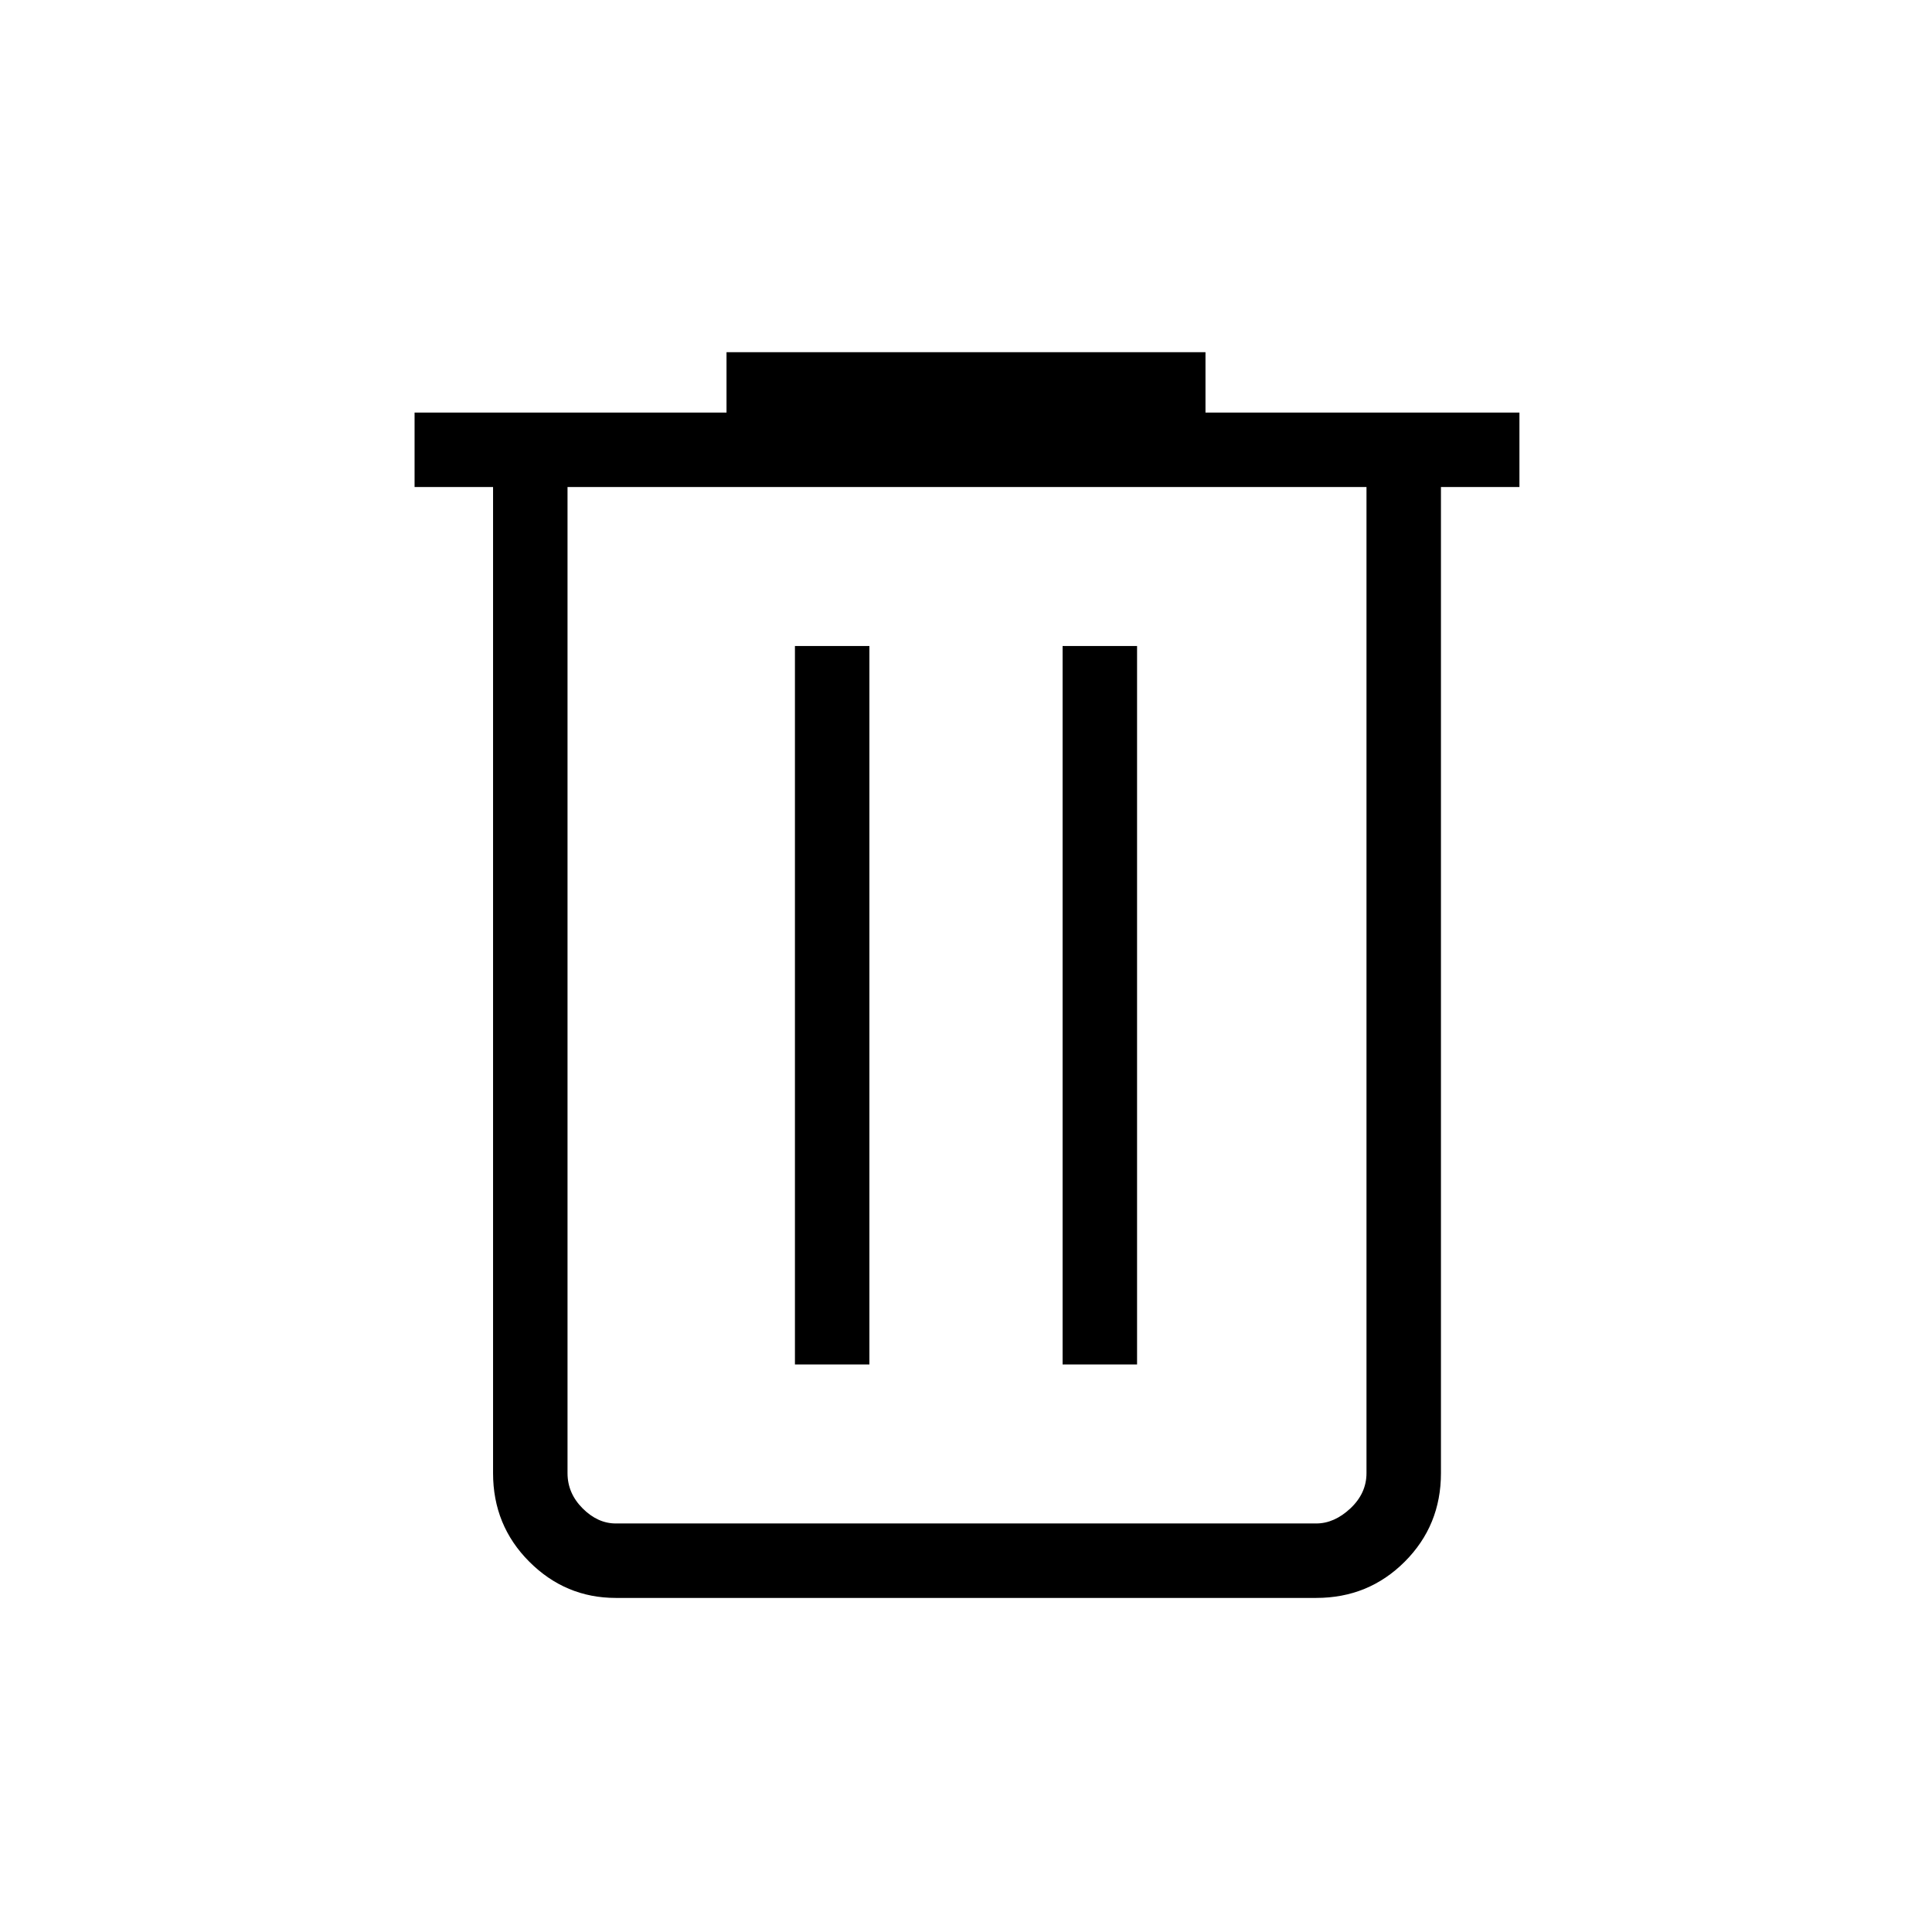
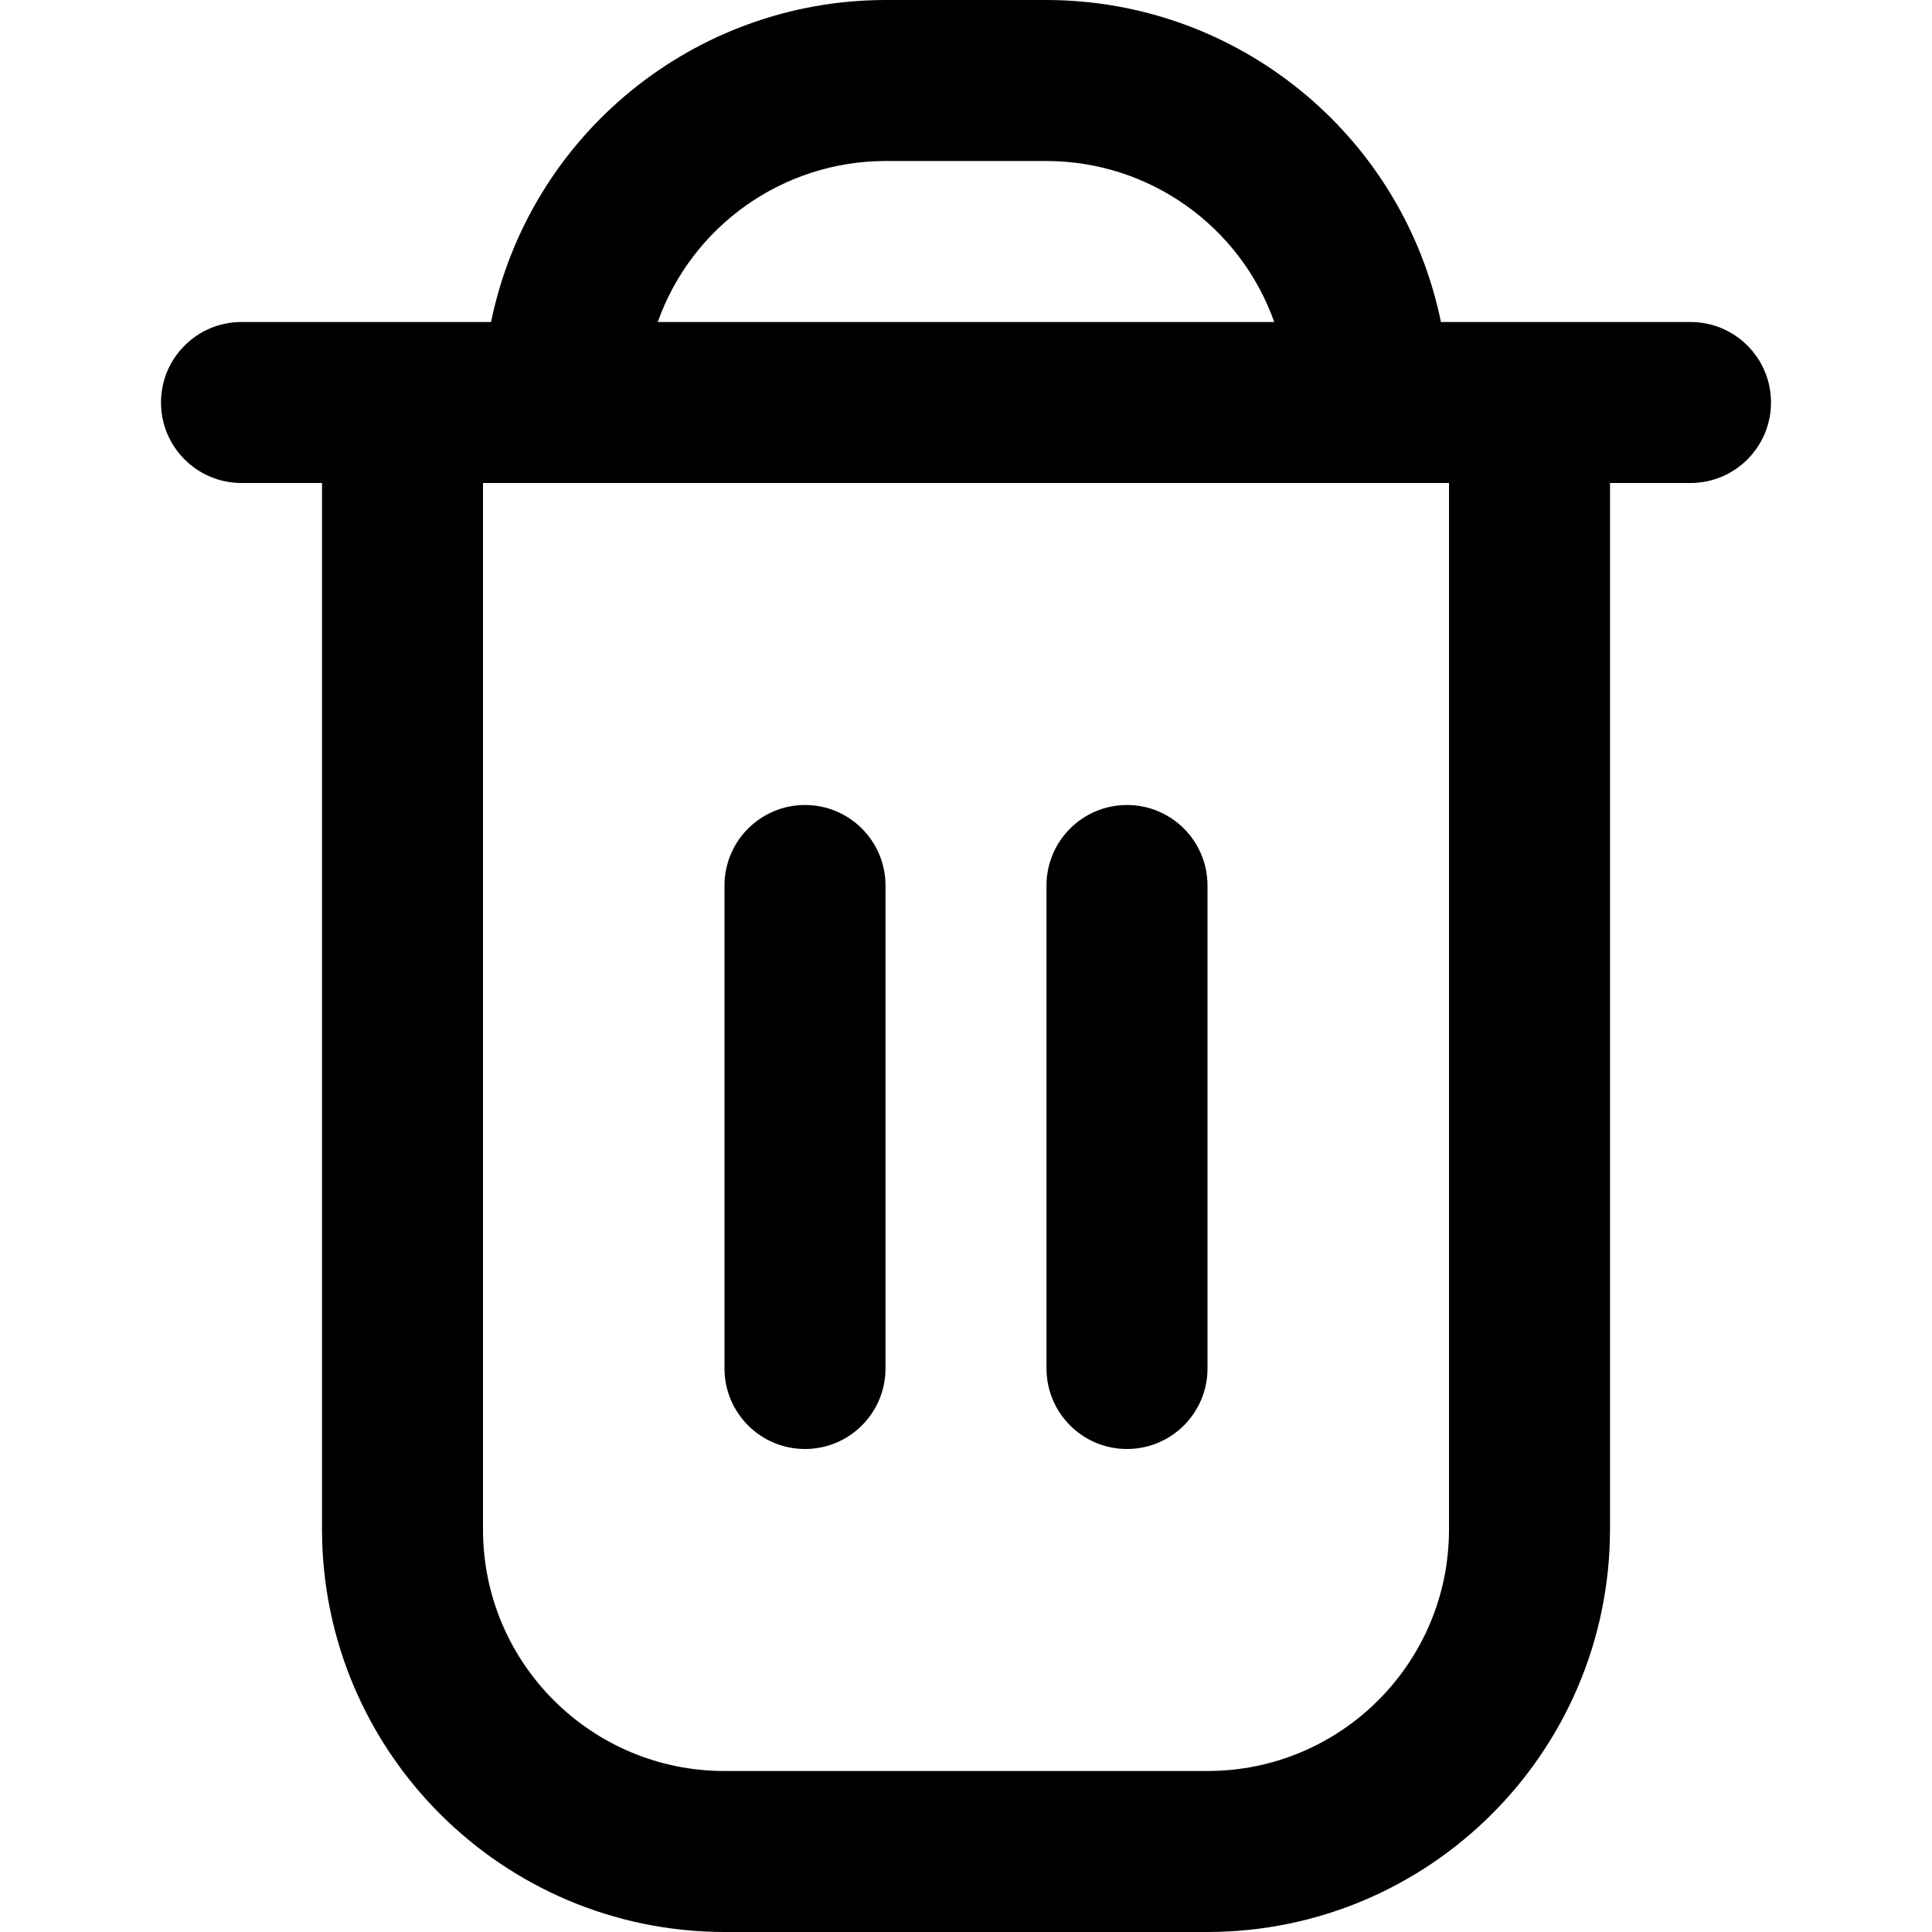
- <svg xmlns="http://www.w3.org/2000/svg" height="24" width="24">
-   <path d="M7.65 19.85Q7.025 19.85 6.575 19.4Q6.125 18.95 6.125 18.3V6.05H5.15V5.125H9.025V4.375H14.975V5.125H18.875V6.05H17.9V18.3Q17.9 18.95 17.45 19.4Q17 19.85 16.35 19.85ZM16.975 6.05H7.05V18.3Q7.05 18.55 7.238 18.738Q7.425 18.925 7.65 18.925H16.35Q16.575 18.925 16.775 18.738Q16.975 18.55 16.975 18.3ZM9.875 16.95H10.8V8.025H9.875ZM13.2 16.95H14.125V8.025H13.2ZM7.05 6.05V18.3Q7.05 18.575 7.05 18.75Q7.05 18.925 7.05 18.925Q7.05 18.925 7.05 18.75Q7.05 18.575 7.05 18.3Z" />
+ <svg xmlns="http://www.w3.org/2000/svg" id="Outline" viewBox="0 0 24 24" width="512" height="512">
+   <path d="M21,4H17.9A5.009,5.009,0,0,0,13,0H11A5.009,5.009,0,0,0,6.1,4H3A1,1,0,0,0,3,6H4V19a5.006,5.006,0,0,0,5,5h6a5.006,5.006,0,0,0,5-5V6h1a1,1,0,0,0,0-2ZM11,2h2a3.006,3.006,0,0,1,2.829,2H8.171A3.006,3.006,0,0,1,11,2Zm7,17a3,3,0,0,1-3,3H9a3,3,0,0,1-3-3V6H18Z" />
+   <path d="M10,18a1,1,0,0,0,1-1V11a1,1,0,0,0-2,0v6A1,1,0,0,0,10,18Z" />
+   <path d="M14,18a1,1,0,0,0,1-1V11a1,1,0,0,0-2,0v6A1,1,0,0,0,14,18Z" />
</svg>
